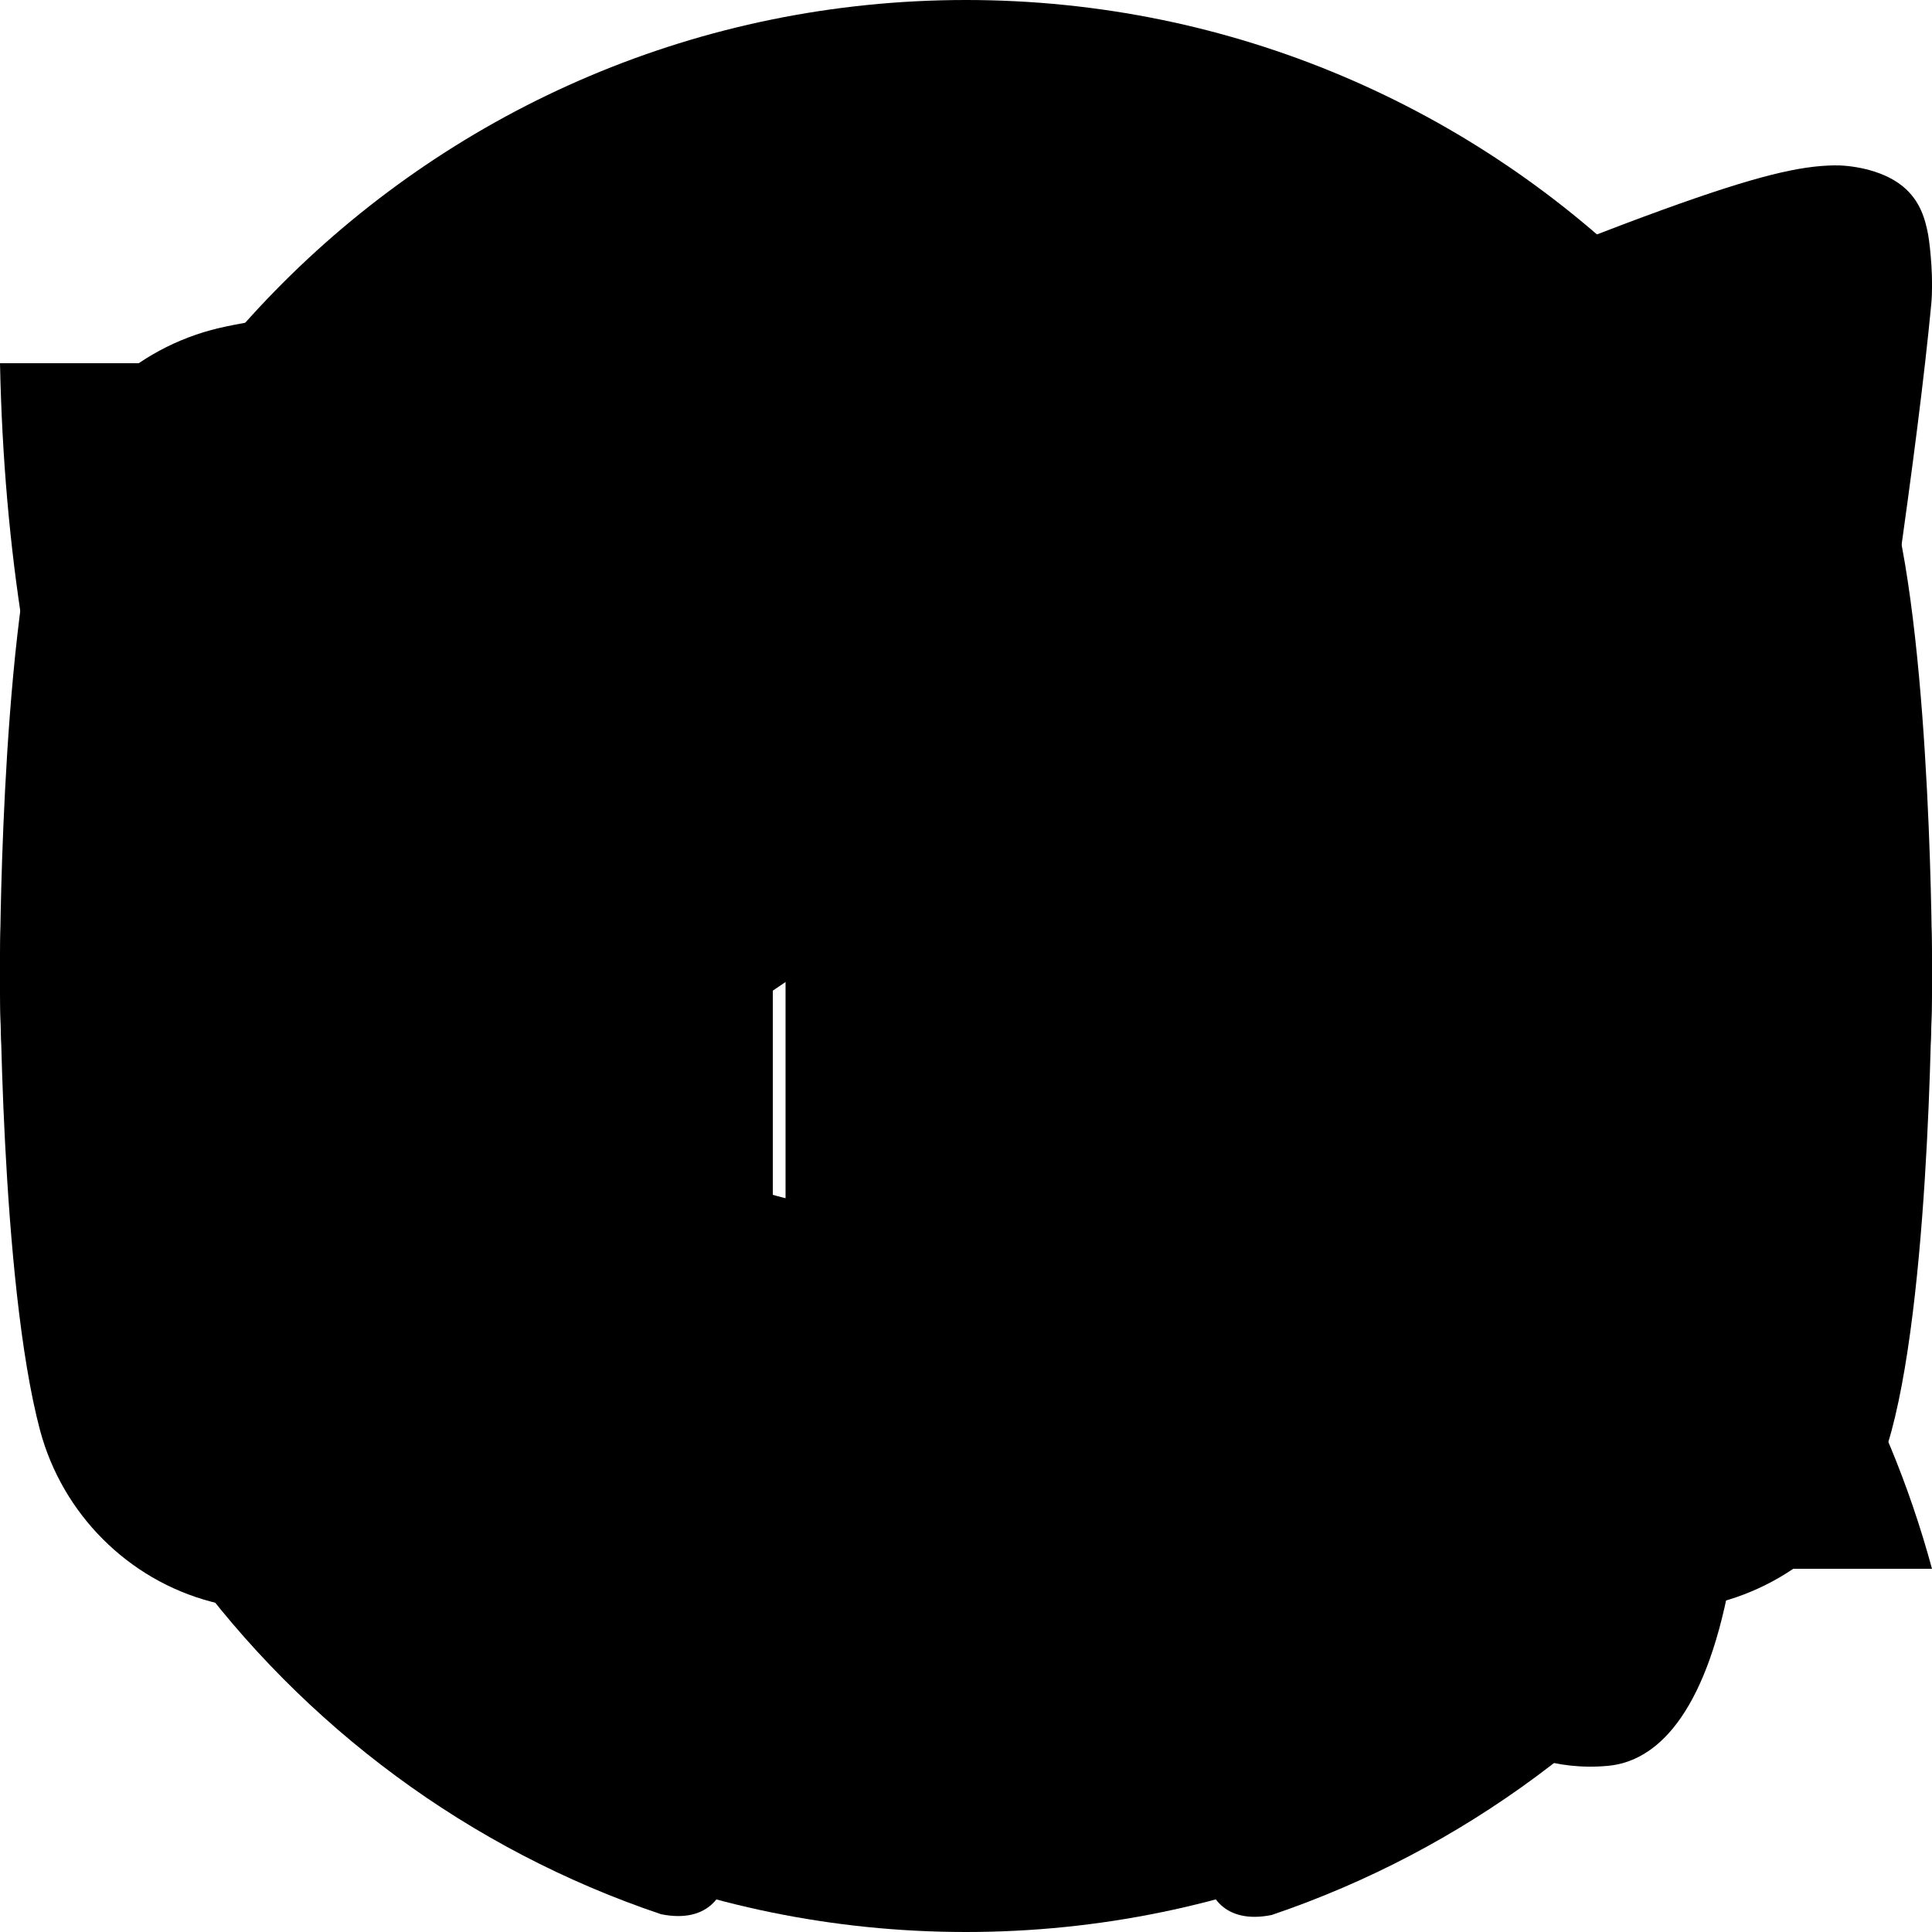
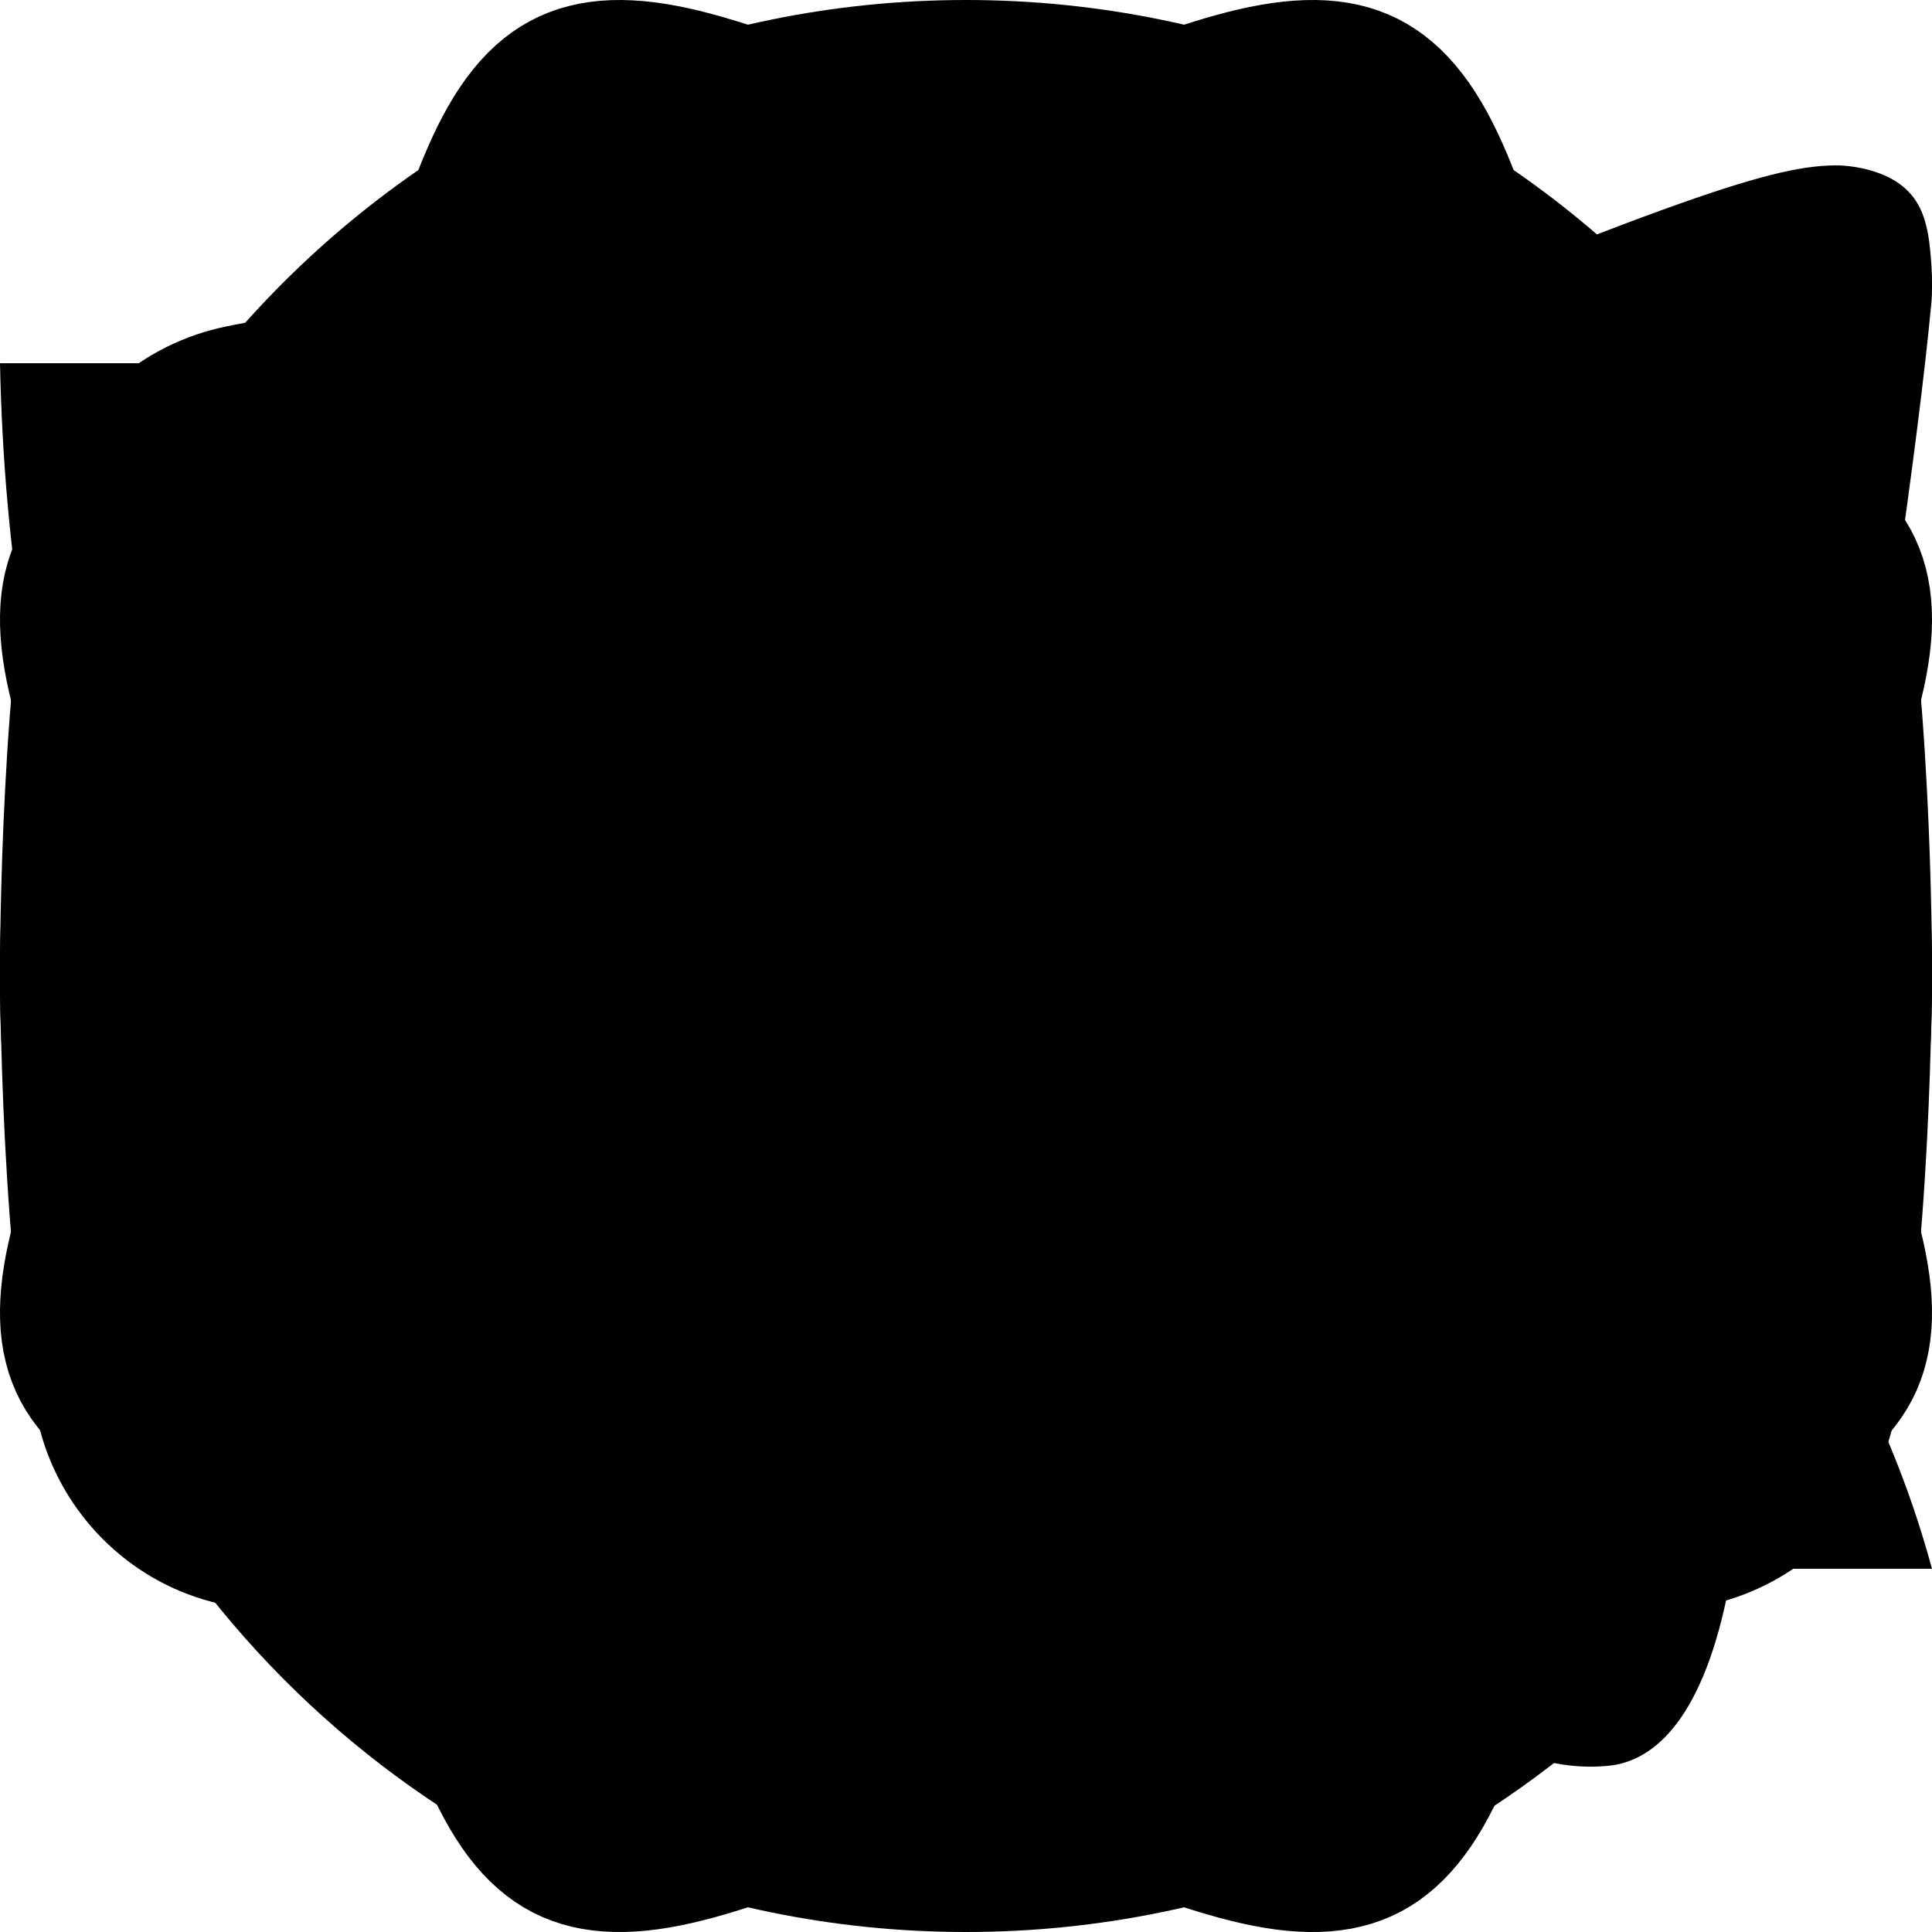
<svg xmlns="http://www.w3.org/2000/svg">
  <style>:root svg:not(:target){display:none}</style>
  <svg id="github" viewBox="0 0 500 500">
    <path d="M250.2,4.2C111.8,4.2,0,116.8,0,256.2C0,367.7,71.7,462,171.1,495.4c12.4,2.5,17-5.4,17-12.1 c0-5.8-0.4-25.9-0.4-46.7c-69.6,15-84.1-30-84.1-30c-11.2-29.2-27.8-36.7-27.8-36.7c-22.8-15.4,1.7-15.4,1.7-15.4 c25.3,1.7,38.5,25.9,38.5,25.9c22.4,38.4,58.4,27.5,72.9,20.9c2.1-16.3,8.7-27.5,15.7-33.8C149.1,361.7,90.7,340,90.7,243.1 c0-27.5,9.9-50.1,25.7-67.6c-2.5-6.3-11.2-32.1,2.5-66.8c0,0,21.1-6.7,68.8,25.9c20.4-5.5,41.4-8.3,62.6-8.3 c21.1,0,42.7,2.9,62.5,8.3c47.6-32.6,68.8-25.9,68.8-25.9c13.7,34.6,5,60.5,2.5,66.8c16.2,17.5,25.7,40.1,25.7,67.6 c0,96.8-58.4,118.1-114.3,124.4c9.1,7.9,17,22.9,17,46.7c0,33.8-0.4,60.9-0.4,69.3c0,6.7,4.6,14.6,17,12.1 C428.3,462,500,367.7,500,256.2C500.4,116.8,388.1,4.2,250.2,4.2z" />
  </svg>
  <svg id="nemtsevk" viewBox="0 0 500 500">
    <path d="M250,0C111.9,0,0,111.9,0,250s111.9,250,250,250s250-111.9,250-250S388.1,0,250,0z M378,334.1l-56.1,56.1 L221.3,289.7v87.2H142V123.1h79.3v87.2l16.5-16.4l84.1-84.1l56.1,56.1L293.9,250L378,334.1z" />
  </svg>
  <svg id="telegram" viewBox="0 0 500 500">
    <path d="M34.4,221.2c134.2-58.5,223.7-97,268.5-115.7c127.9-53.2,154.4-62.4,171.7-62.7 c3.8-0.1,12.3,0.9,17.8,5.4c4.7,3.8,5.9,8.9,6.6,12.5c0.6,3.6,1.4,11.7,0.8,18.1c-6.9,72.8-36.9,249.5-52.2,331 c-6.5,34.5-19.2,46.1-31.5,47.2c-26.7,2.5-47-17.7-72.9-34.6c-40.5-26.6-63.4-43.1-102.7-69c-45.5-30-16-46.4,9.9-73.3 c6.8-7,124.6-114.2,126.9-123.9c0.3-1.2,0.5-5.7-2.1-8.1c-2.7-2.4-6.7-1.6-9.5-0.9c-4.1,0.9-68.8,43.7-194.2,128.4 c-18.4,12.6-35,18.8-49.9,18.4c-16.4-0.4-48.1-9.3-71.6-16.9C21,267.5-1.9,262.6,0.1,246.6C1.2,238.3,12.6,229.9,34.4,221.2z" />
  </svg>
  <svg id="vk" viewBox="0 0 500 500">
    <path d="M285.2,406V294.6c61.5,6.2,107.4,52.1,126.1,111.4H500c-24.1-88.7-86.4-137.7-125.2-156.4c38.8-23.2,93.6-79.3,106.5-155.5 h-80.6c-17,61.9-67.3,118.1-115.4,123.4V94h-82v216.1C153.3,297.8,88.2,237.1,85.6,94H0C4,288.8,106.5,406,275.4,406H285.2z" />
  </svg>
  <svg id="youtube" viewBox="0 0 500 500">
    <path d="M489.6,129.7c-5.8-21.5-22.7-38.5-44.2-44.2C406.4,75,250,75,250,75S93.6,75,54.7,85.4c-21.5,5.8-38.5,22.7-44.2,44.2 C0,168.6,0,250,0,250s0,81.4,10.4,120.3c5.8,21.5,22.7,38.5,44.2,44.2C93.6,425,250,425,250,425s156.4,0,195.3-10.4 c21.5-5.8,38.5-22.7,44.2-44.2C500,331.4,500,250,500,250S500,168.6,489.6,129.7z M200,325V175l129.9,75L200,325z" />
  </svg>
+   <svg id="octagon" viewBox="0 0 55 55">
+     <path fill-rule="evenodd" clip-rule="evenodd" d="M52.746 27.5L52.75 27.753L52.761 28.006L52.78 28.259L52.806 28.513L52.84 28.768L52.88 29.025L52.928 29.283L52.982 29.543L53.043 29.805L53.11 30.07L53.183 30.337L53.261 30.607L53.344 30.879L53.432 31.155L53.523 31.433L53.618 31.715L53.716 32.001L53.816 32.289L53.917 32.581L54.019 32.876L54.12 33.174L54.221 33.476L54.319 33.78L54.415 34.087L54.507 34.397L54.594 34.708L54.676 35.022L54.751 35.337L54.817 35.652L54.875 35.969L54.923 36.285L54.961 36.601L54.986 36.915L54.999 37.228L54.998 37.538L54.983 37.845L54.953 38.148L54.907 38.447L54.845 38.741L54.767 39.029L54.672 39.31L54.561 39.585L54.432 39.852L54.287 40.111L54.125 40.362L53.948 40.604L53.755 40.837L53.547 41.061L53.325 41.275L53.089 41.48L52.842 41.676L52.583 41.862L52.313 42.039L52.035 42.208L51.749 42.368L51.456 42.52L51.157 42.664L50.854 42.802L50.548 42.933L50.24 43.058L49.931 43.178L49.623 43.294L49.316 43.407L49.011 43.516L48.709 43.624L48.412 43.731L48.12 43.837L47.834 43.944L47.555 44.053L47.283 44.164L47.02 44.278L46.765 44.397L46.519 44.521L46.284 44.652L46.058 44.789L45.844 44.936L45.641 45.091L45.45 45.258L45.271 45.436L45.103 45.626L44.947 45.828L44.8 46.041L44.662 46.266L44.531 46.501L44.406 46.746L44.287 47L44.172 47.263L44.061 47.534L43.952 47.813L43.845 48.098L43.739 48.39L43.632 48.686L43.524 48.987L43.415 49.292L43.303 49.599L43.187 49.907L43.067 50.216L42.942 50.525L42.812 50.831L42.675 51.134L42.531 51.433L42.379 51.726L42.22 52.013L42.052 52.292L41.876 52.562L41.69 52.822L41.495 53.071L41.291 53.307L41.078 53.53L40.855 53.739L40.622 53.934L40.381 54.113L40.131 54.276L39.873 54.422L39.606 54.552L39.332 54.665L39.051 54.761L38.764 54.84L38.47 54.904L38.172 54.95L37.869 54.982L37.562 54.998L37.252 55L36.94 54.988L36.625 54.964L36.309 54.928L35.993 54.88L35.677 54.823L35.361 54.757L35.046 54.683L34.732 54.602L34.421 54.515L34.111 54.423L33.804 54.328L33.499 54.229L33.198 54.129L32.899 54.027L32.604 53.926L32.312 53.824L32.023 53.724L31.737 53.627L31.455 53.531L31.176 53.44L30.9 53.352L30.628 53.268L30.358 53.19L30.09 53.116L29.826 53.049L29.564 52.988L29.303 52.933L29.045 52.885L28.788 52.843L28.533 52.809L28.279 52.782L28.025 52.763L27.772 52.751L27.52 52.747L27.267 52.75L27.015 52.761L26.761 52.779L26.507 52.804L26.252 52.837L25.996 52.878L25.738 52.925L25.478 52.978L25.216 53.039L24.951 53.105L24.685 53.178L24.415 53.255L24.143 53.338L23.867 53.425L23.589 53.517L23.307 53.611L23.023 53.709L22.734 53.808L22.443 53.909L22.148 54.011L21.85 54.113L21.549 54.214L21.244 54.312L20.938 54.408L20.628 54.501L20.317 54.589L20.004 54.67L19.689 54.746L19.373 54.813L19.057 54.872L18.74 54.921L18.425 54.959L18.11 54.985L17.797 54.999L17.487 54.999L17.179 54.985L16.876 54.956L16.577 54.912L16.282 54.852L15.994 54.775L15.712 54.681L15.437 54.571L15.169 54.444L14.909 54.3L14.658 54.14L14.415 53.963L14.181 53.771L13.957 53.565L13.742 53.344L13.536 53.109L13.34 52.863L13.153 52.604L12.975 52.336L12.806 52.058L12.645 51.773L12.492 51.48L12.347 51.182L12.209 50.879L12.078 50.573L11.952 50.266L11.831 49.957L11.715 49.648L11.602 49.341L11.492 49.036L11.385 48.734L11.278 48.437L11.171 48.144L11.065 47.858L10.956 47.578L10.845 47.306L10.731 47.041L10.613 46.785L10.489 46.539L10.359 46.303L10.222 46.077L10.076 45.861L9.922 45.657L9.756 45.465L9.579 45.285L9.39 45.117L9.189 44.96L8.976 44.812L8.753 44.673L8.518 44.542L8.274 44.417L8.021 44.297L7.759 44.182L7.488 44.07L7.21 43.962L6.925 43.854L6.634 43.748L6.338 43.641L6.037 43.534L5.733 43.424L5.426 43.312L5.117 43.197L4.809 43.078L4.5 42.953L4.194 42.823L3.89 42.686L3.591 42.543L3.297 42.392L3.01 42.234L2.73 42.067L2.459 41.891L2.198 41.706L1.949 41.512L1.712 41.308L1.487 41.096L1.277 40.873L1.081 40.642L0.901 40.401L0.737 40.152L0.589 39.894L0.458 39.628L0.344 39.355L0.246 39.074L0.166 38.787L0.101 38.494L0.053 38.196L0.02 37.894L0.003 37.587L0 37.277L0.011 36.965L0.034 36.651L0.069 36.335L0.116 36.019L0.172 35.703L0.238 35.387L0.311 35.072L0.392 34.758L0.478 34.446L0.569 34.136L0.665 33.829L0.763 33.524L0.863 33.222L0.965 32.923L1.067 32.628L1.168 32.335L1.268 32.046L1.366 31.761L1.462 31.478L1.554 31.199L1.642 30.923L1.726 30.65L1.805 30.38L1.878 30.112L1.946 29.847L2.008 29.585L2.063 29.325L2.112 29.066L2.154 28.809L2.189 28.554L2.216 28.299L2.236 28.046L2.249 27.793L2.254 27.541L2.251 27.288L2.241 27.035L2.223 26.782L2.198 26.528L2.166 26.273L2.126 26.017L2.08 25.759L2.026 25.499L1.967 25.237L1.901 24.973L1.829 24.706L1.751 24.437L1.669 24.165L1.582 23.89L1.491 23.612L1.397 23.33L1.3 23.046L1.2 22.758L1.099 22.466L0.997 22.172L0.896 21.874L0.795 21.573L0.696 21.269L0.599 20.963L0.507 20.654L0.419 20.342L0.336 20.029L0.26 19.714L0.192 19.399L0.133 19.082L0.083 18.766L0.044 18.45L0.017 18.136L0.002 17.823L0.001 17.512L0.013 17.204L0.041 16.9L0.084 16.601L0.143 16.306L0.219 16.017L0.311 15.735L0.42 15.459L0.546 15.191L0.688 14.93L0.847 14.678L1.022 14.434L1.213 14.2L1.419 13.975L1.639 13.759L1.872 13.553L2.118 13.355L2.375 13.168L2.643 12.989L2.92 12.819L3.205 12.658L3.497 12.505L3.795 12.359L4.097 12.22L4.402 12.088L4.71 11.962L5.019 11.841L5.328 11.725L5.635 11.612L5.94 11.502L6.242 11.394L6.54 11.287L6.833 11.18L7.12 11.073L7.4 10.965L7.673 10.854L7.938 10.741L8.195 10.623L8.442 10.499L8.679 10.37L8.906 10.234L9.122 10.089L9.327 9.935L9.52 9.77L9.701 9.594L9.87 9.406L10.028 9.206L10.177 8.994L10.316 8.771L10.448 8.538L10.574 8.295L10.694 8.042L10.809 7.78L10.921 7.51L11.03 7.233L11.137 6.948L11.244 6.658L11.351 6.362L11.458 6.061L11.567 5.757L11.679 5.451L11.794 5.142L11.913 4.833L12.037 4.525L12.167 4.219L12.303 3.915L12.445 3.615L12.596 3.321L12.754 3.033L12.92 2.752L13.095 2.481L13.279 2.219L13.473 1.969L13.675 1.73L13.887 1.505L14.109 1.293L14.34 1.097L14.579 0.915L14.828 0.75L15.085 0.601L15.351 0.468L15.623 0.353L15.903 0.254L16.19 0.172L16.482 0.106L16.78 0.057L17.082 0.023L17.389 0.004L17.698 0L18.01 0.01L18.324 0.032L18.64 0.067L18.956 0.112L19.272 0.168L19.588 0.233L19.903 0.305L20.217 0.385L20.529 0.471L20.839 0.562L21.147 0.657L21.452 0.755L21.754 0.856L22.053 0.957L22.349 1.059L22.642 1.16L22.931 1.26L23.217 1.359L23.5 1.454L23.779 1.547L24.055 1.635L24.329 1.72L24.599 1.799L24.867 1.873L25.132 1.941L25.394 2.004L25.655 2.06L25.914 2.109L26.171 2.151L26.426 2.186L26.68 2.214L26.934 2.235L27.187 2.248L27.439 2.254L27.692 2.252L27.945 2.242L28.198 2.225L28.452 2.201L28.707 2.169L28.963 2.13L29.221 2.084L29.48 2.031L29.742 1.972L30.006 1.906L30.272 1.835L30.541 1.758L30.813 1.676L31.088 1.59L31.366 1.499L31.647 1.405L31.931 1.308L32.219 1.208L32.51 1.107L32.805 1.006L33.102 0.904L33.403 0.803L33.706 0.704L34.013 0.607L34.322 0.514L34.633 0.426L34.946 0.343L35.261 0.266L35.576 0.198L35.892 0.138L36.209 0.087L36.525 0.047L36.84 0.019L37.153 0.003L37.464 0L37.771 0.012L38.076 0.038L38.376 0.08L38.671 0.138L38.96 0.212L39.243 0.303L39.52 0.411L39.788 0.535L40.05 0.677L40.302 0.834L40.546 1.008L40.782 1.198L41.008 1.402L41.224 1.621L41.431 1.853L41.629 2.098L41.818 2.354L41.997 2.621L42.167 2.898L42.33 3.182L42.483 3.474L42.63 3.771L42.769 4.073L42.901 4.378L43.028 4.686L43.149 4.995L43.266 5.303L43.379 5.611L43.49 5.917L43.598 6.219L43.705 6.517L43.811 6.81L43.918 7.098L44.026 7.379L44.136 7.652L44.25 7.918L44.368 8.175L44.49 8.423L44.619 8.661L44.755 8.889L44.899 9.106L45.053 9.312L45.216 9.506L45.391 9.688L45.579 9.858L45.778 10.017L45.989 10.165L46.211 10.306L46.443 10.438L46.686 10.565L46.938 10.685L47.199 10.801L47.468 10.913L47.745 11.022L48.029 11.129L48.319 11.236L48.614 11.342L48.914 11.45L49.218 11.559L49.525 11.67L49.833 11.785L50.142 11.904L50.45 12.027L50.757 12.157L51.061 12.292L51.361 12.434L51.656 12.584L51.945 12.741L52.226 12.907L52.498 13.081L52.76 13.265L53.012 13.457L53.251 13.659L53.477 13.87L53.69 14.091L53.888 14.321L54.071 14.56L54.237 14.809L54.388 15.065L54.522 15.33L54.639 15.602L54.739 15.881L54.822 16.167L54.889 16.459L54.94 16.756L54.975 17.058L54.995 17.364L55 17.674L54.992 17.986L54.97 18.3L54.937 18.615L54.892 18.931L54.837 19.248L54.773 19.564L54.7 19.879L54.621 20.193L54.536 20.505L54.445 20.815L54.35 21.123L54.252 21.428L54.152 21.731L54.051 22.03L53.949 22.326L53.848 22.619L53.747 22.909L53.649 23.195L53.553 23.478L53.46 23.758L53.371 24.034L53.287 24.308L53.207 24.578L53.133 24.846L53.064 25.111L53.001 25.374L52.944 25.635L52.895 25.894L52.852 26.151L52.816 26.406L52.787 26.661L52.766 26.914L52.752 27.167L52.746 27.42L52.746 27.5Z" />
+   </svg>
</svg>
